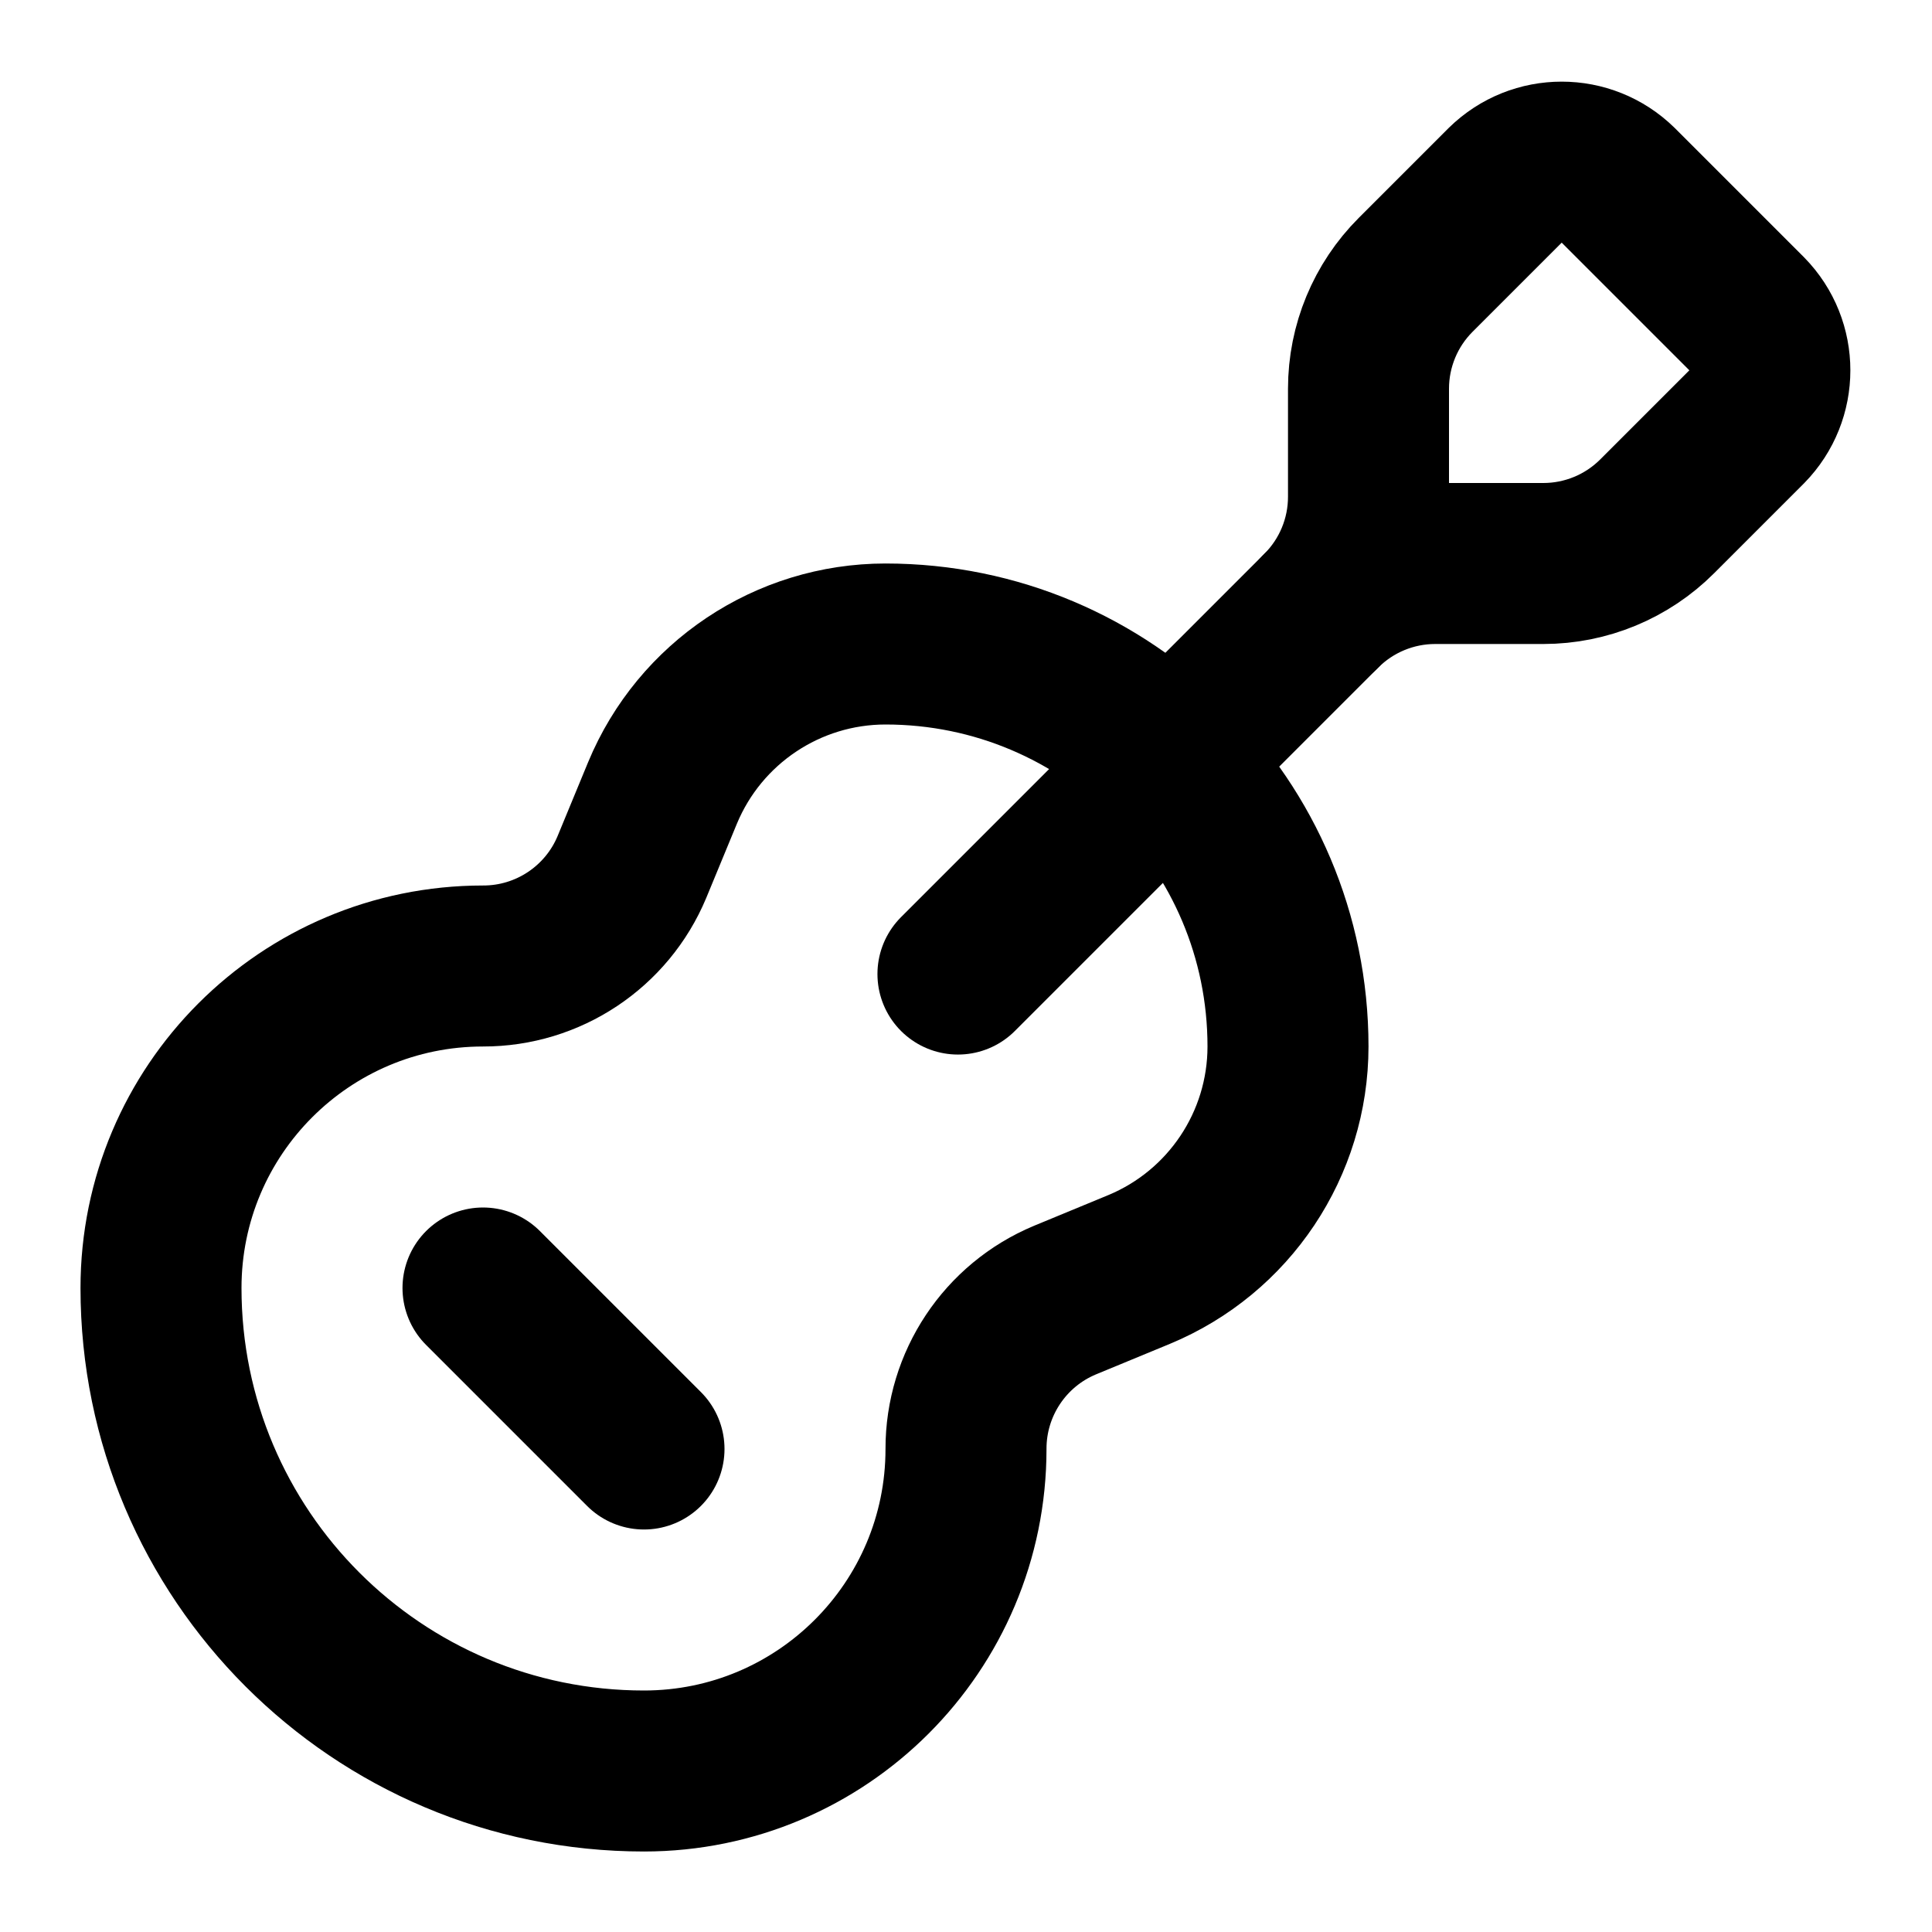
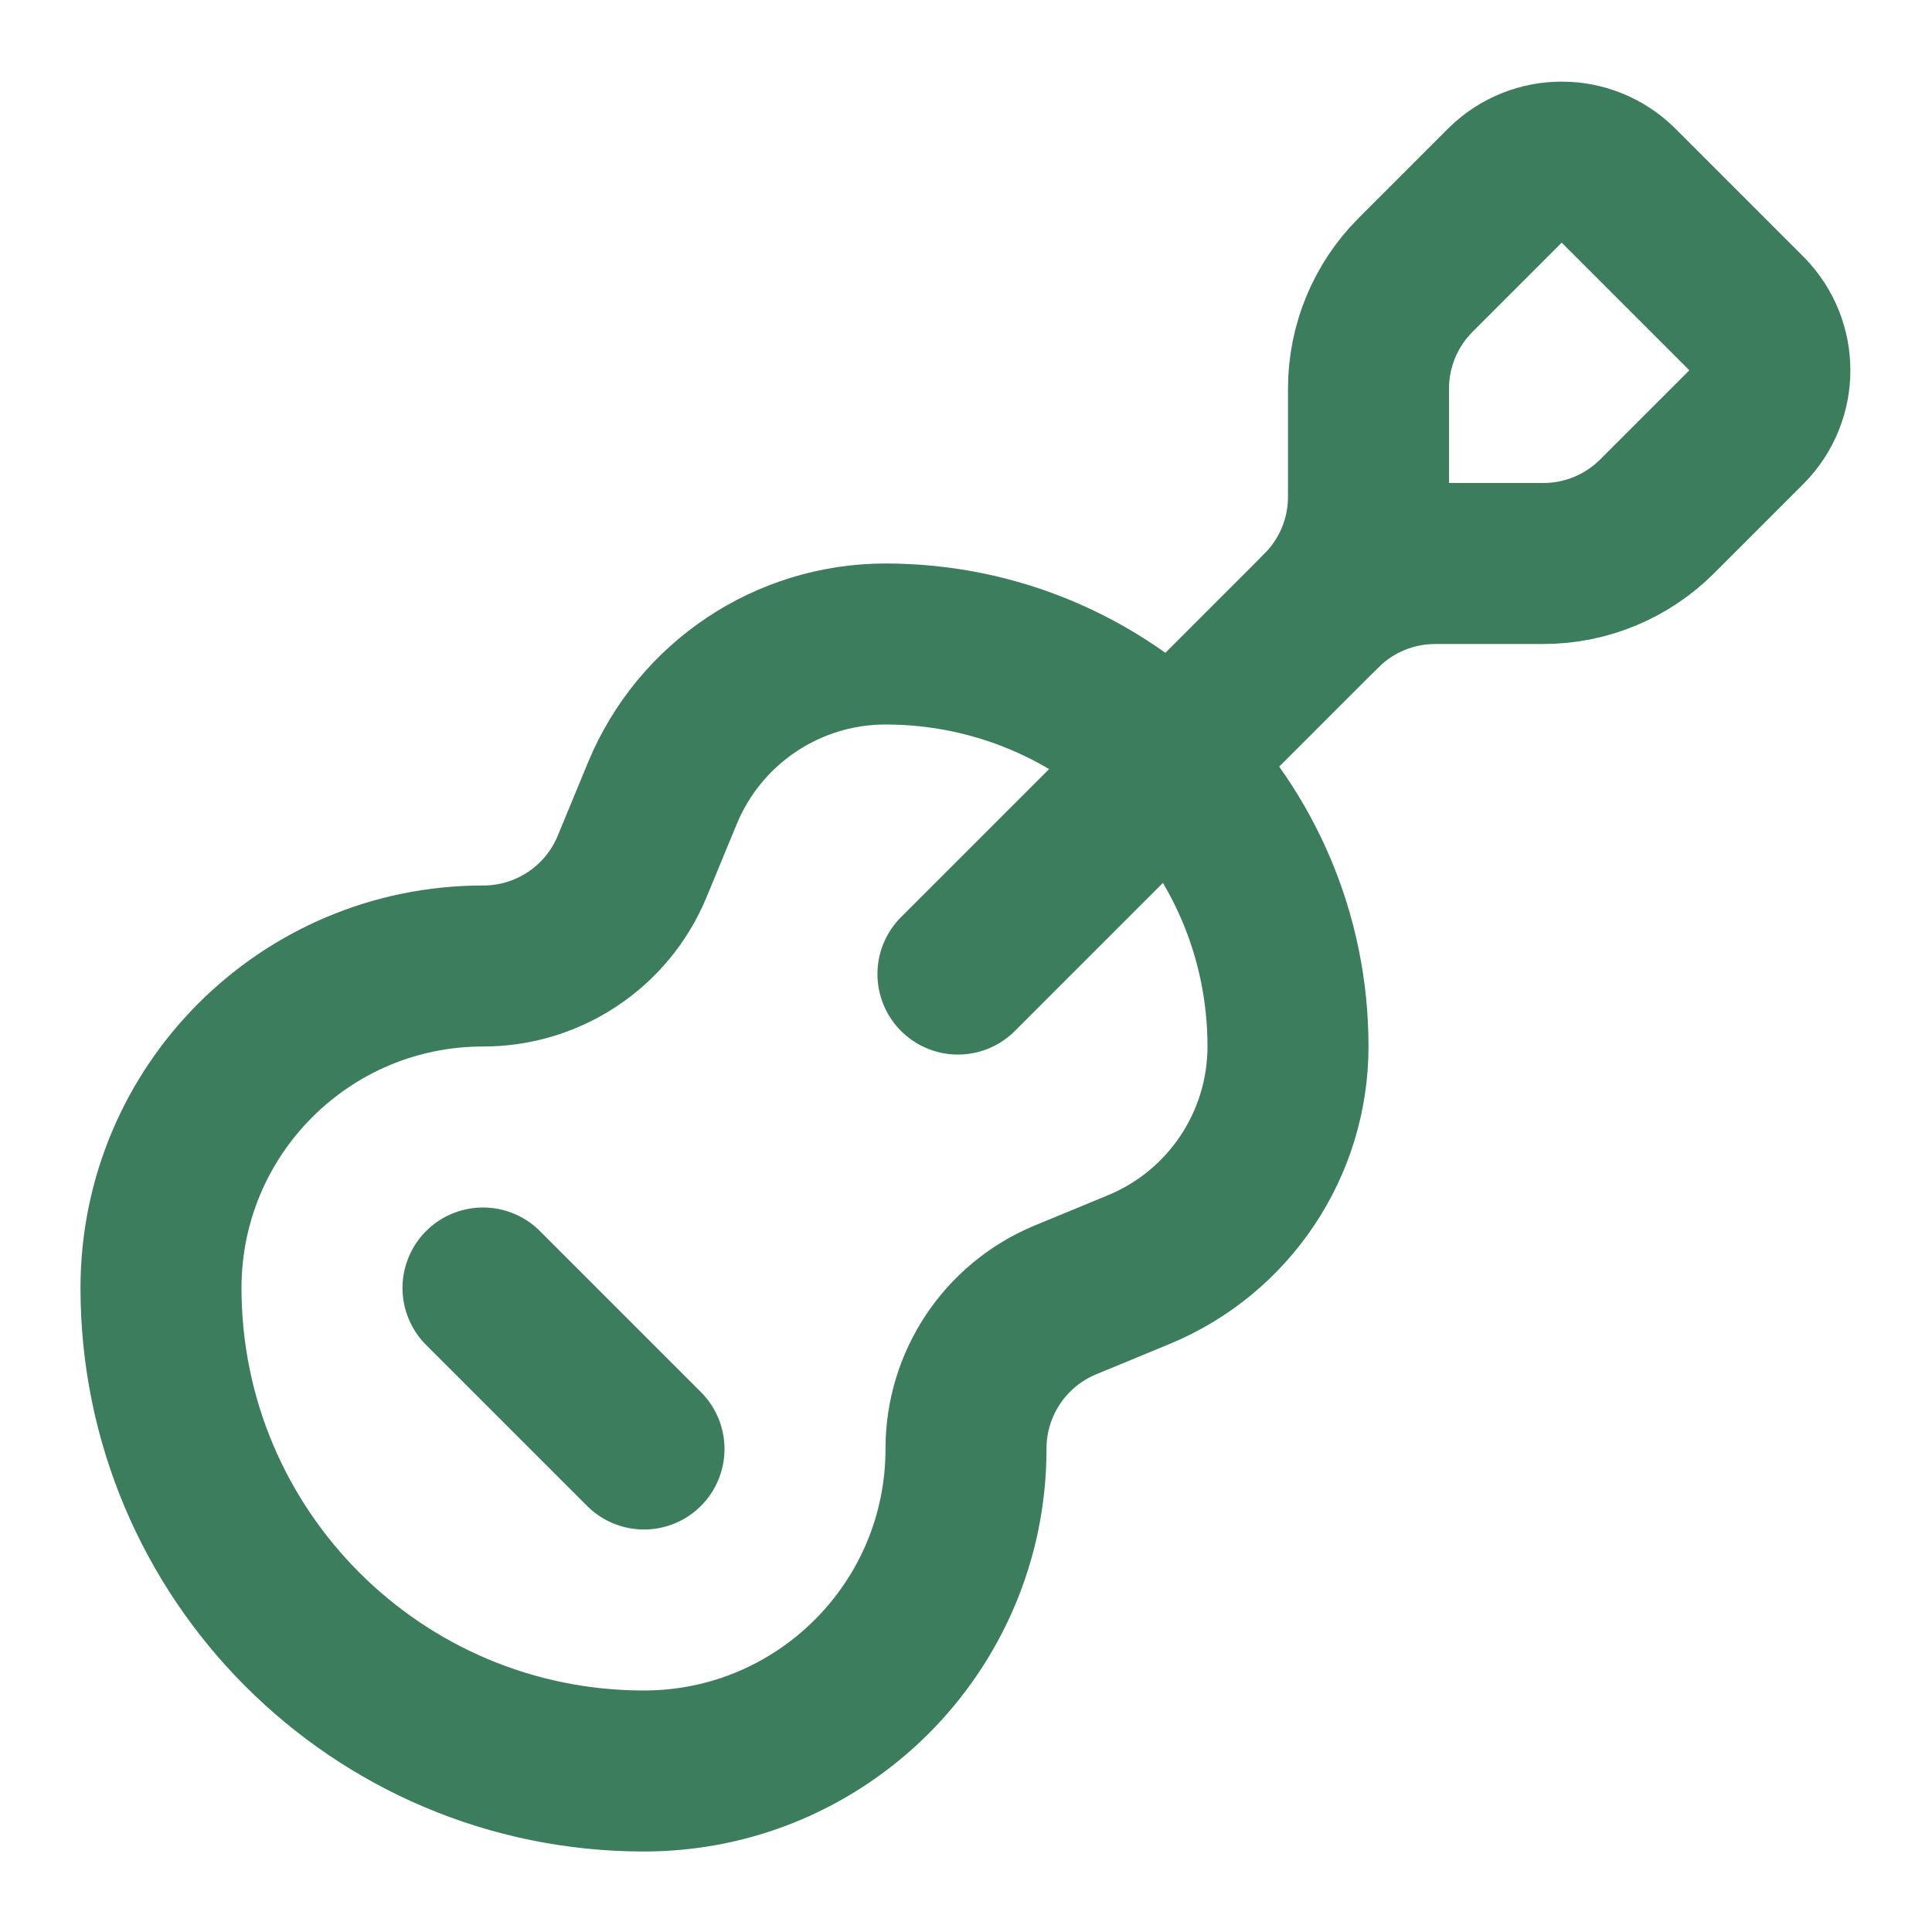
- <svg xmlns="http://www.w3.org/2000/svg" width="24" height="24" viewBox="0 0 24 24" fill="none" stroke="currentColor" stroke-width="2" stroke-linecap="round" stroke-linejoin="round">
+ <svg xmlns="http://www.w3.org/2000/svg" width="24" height="24" viewBox="0 0 24 24" fill="none" stroke="#3b7d5c" stroke-width="2" stroke-linecap="round" stroke-linejoin="round">
  <path d="m11.9 12.1 4.514-4.514" />
  <path d="M20.1 2.3a1 1 0 0 0-1.4 0l-1.114 1.114A2 2 0 0 0 17 4.828v1.344a2 2 0 0 1-.586 1.414A2 2 0 0 1 17.828 7h1.344a2 2 0 0 0 1.414-.586L21.7 5.3a1 1 0 0 0 0-1.4z" />
  <path d="m6 16 2 2" />
  <path d="M8.23 9.85A3 3 0 0 1 11 8a5 5 0 0 1 5 5 3 3 0 0 1-1.85 2.77l-.92.38A2 2 0 0 0 12 18a4 4 0 0 1-4 4 6 6 0 0 1-6-6 4 4 0 0 1 4-4 2 2 0 0 0 1.85-1.23z" />
</svg>
